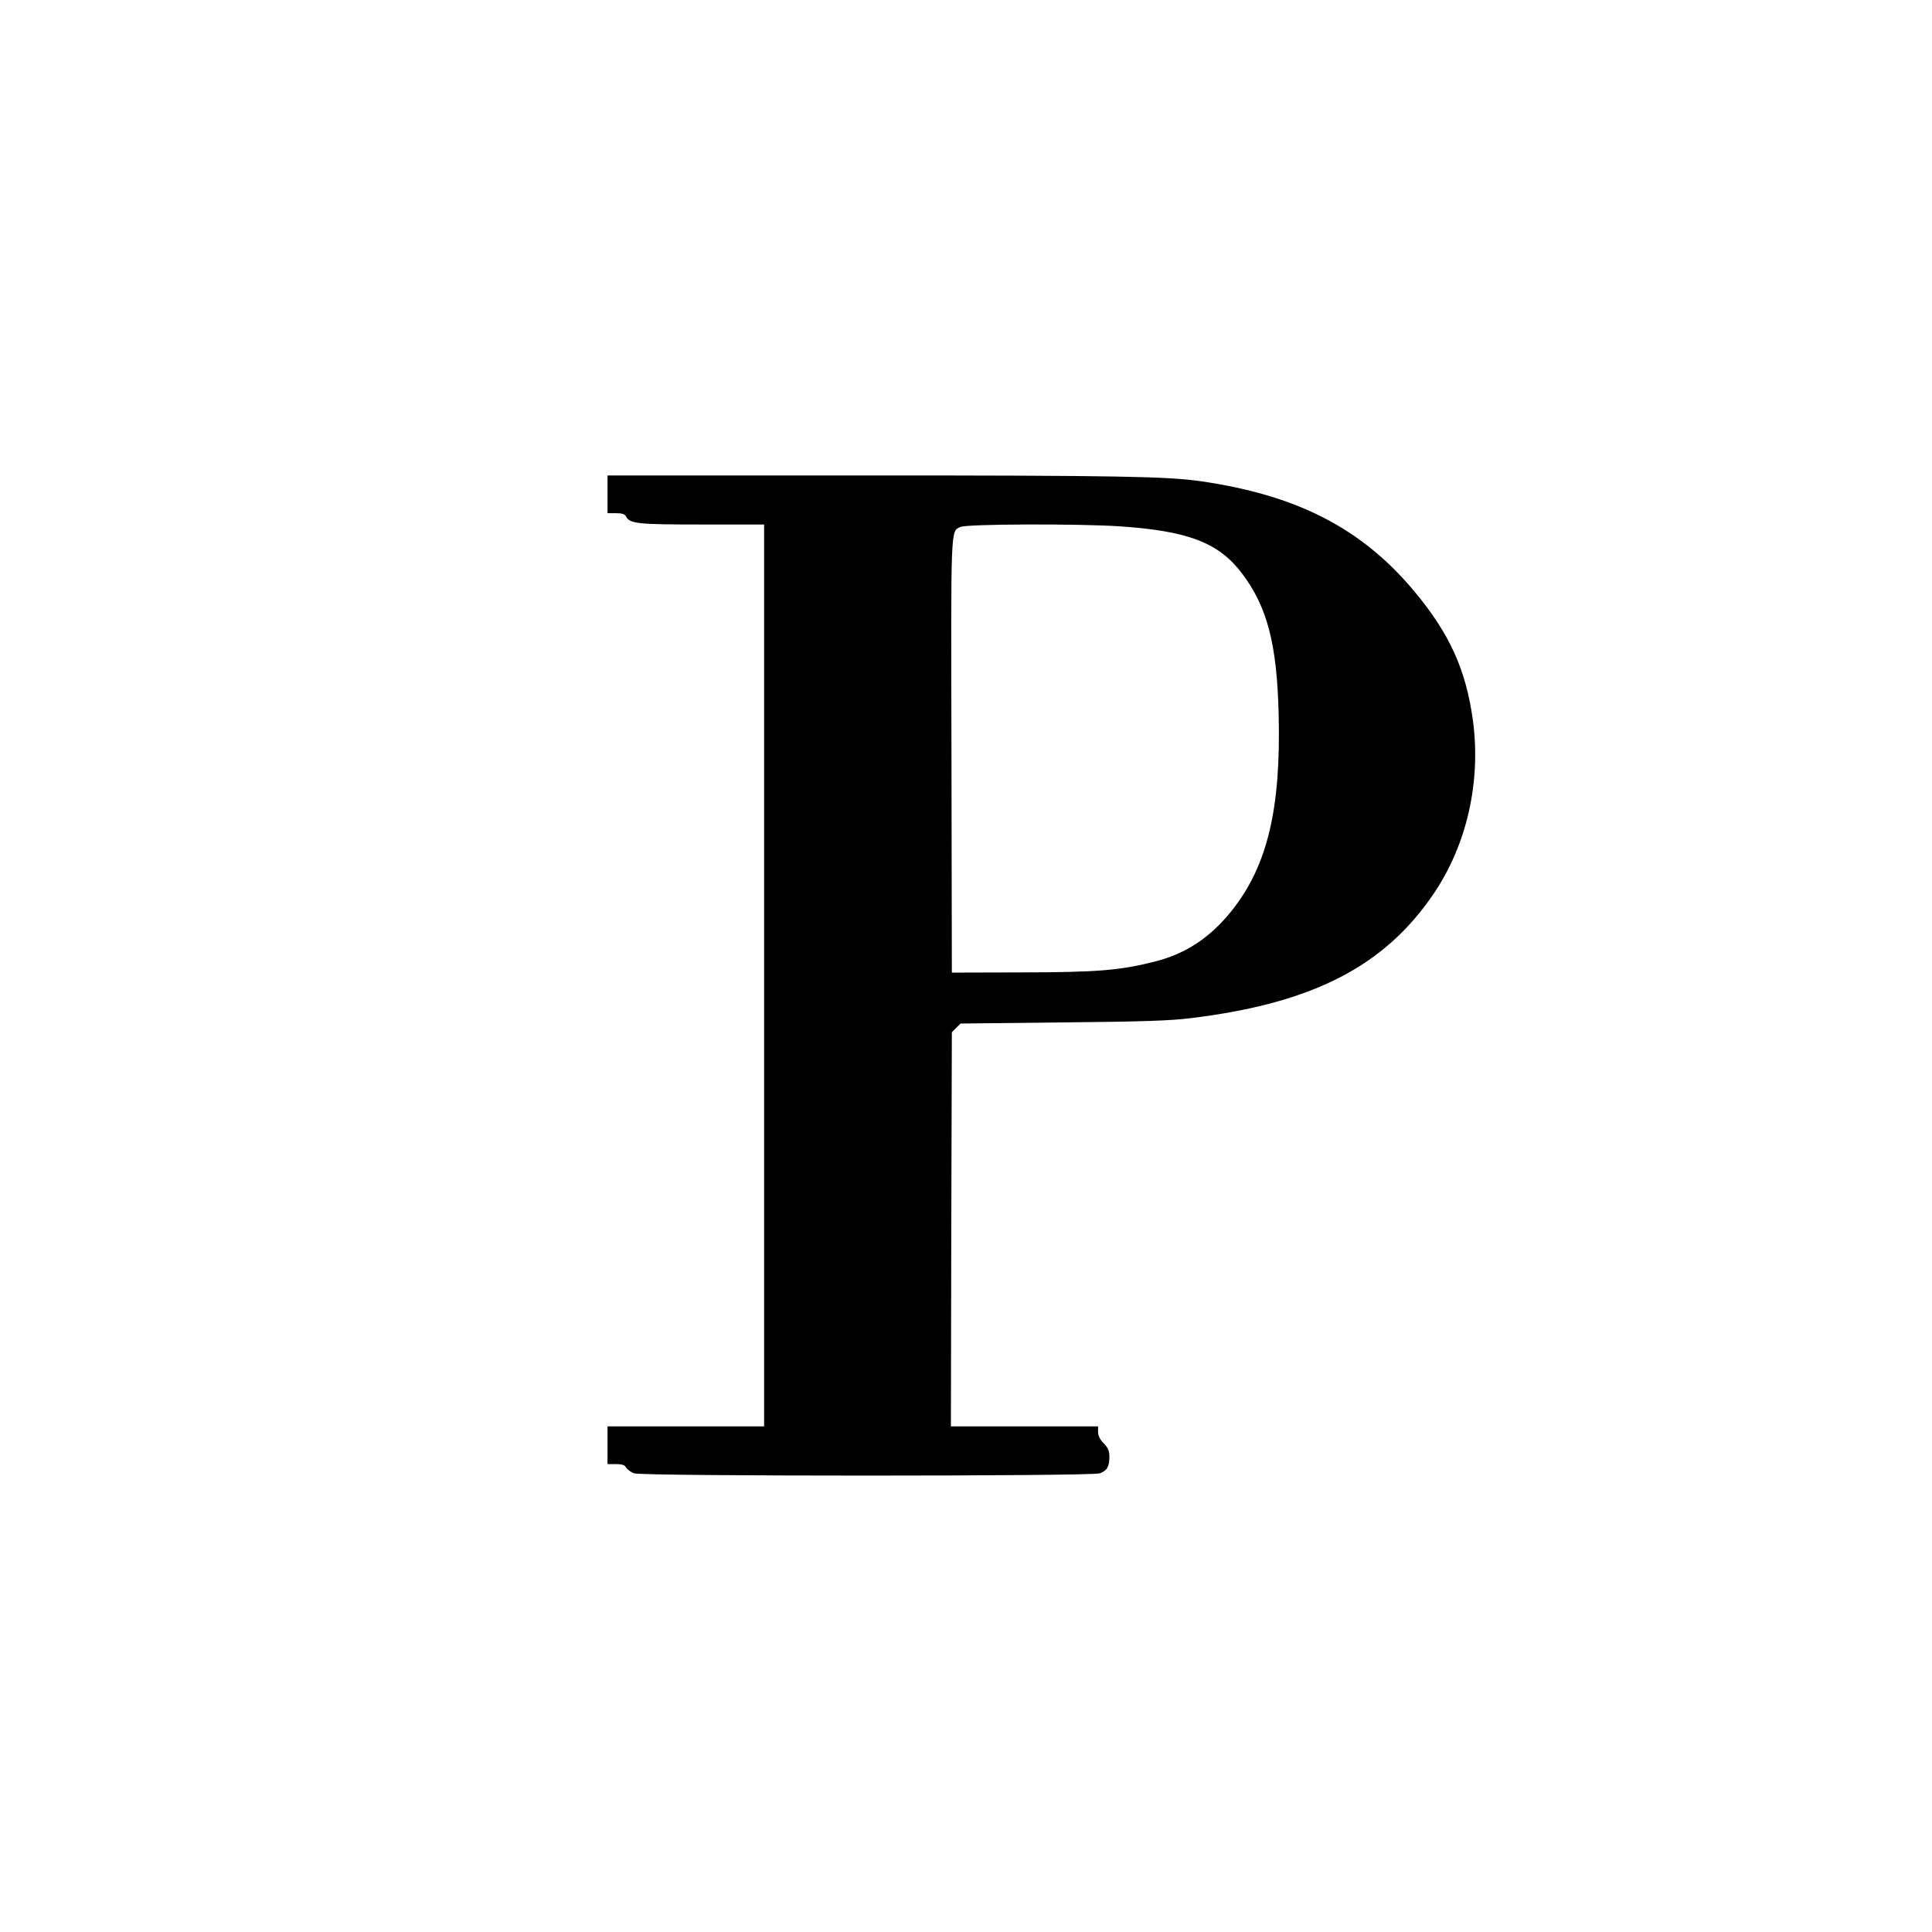
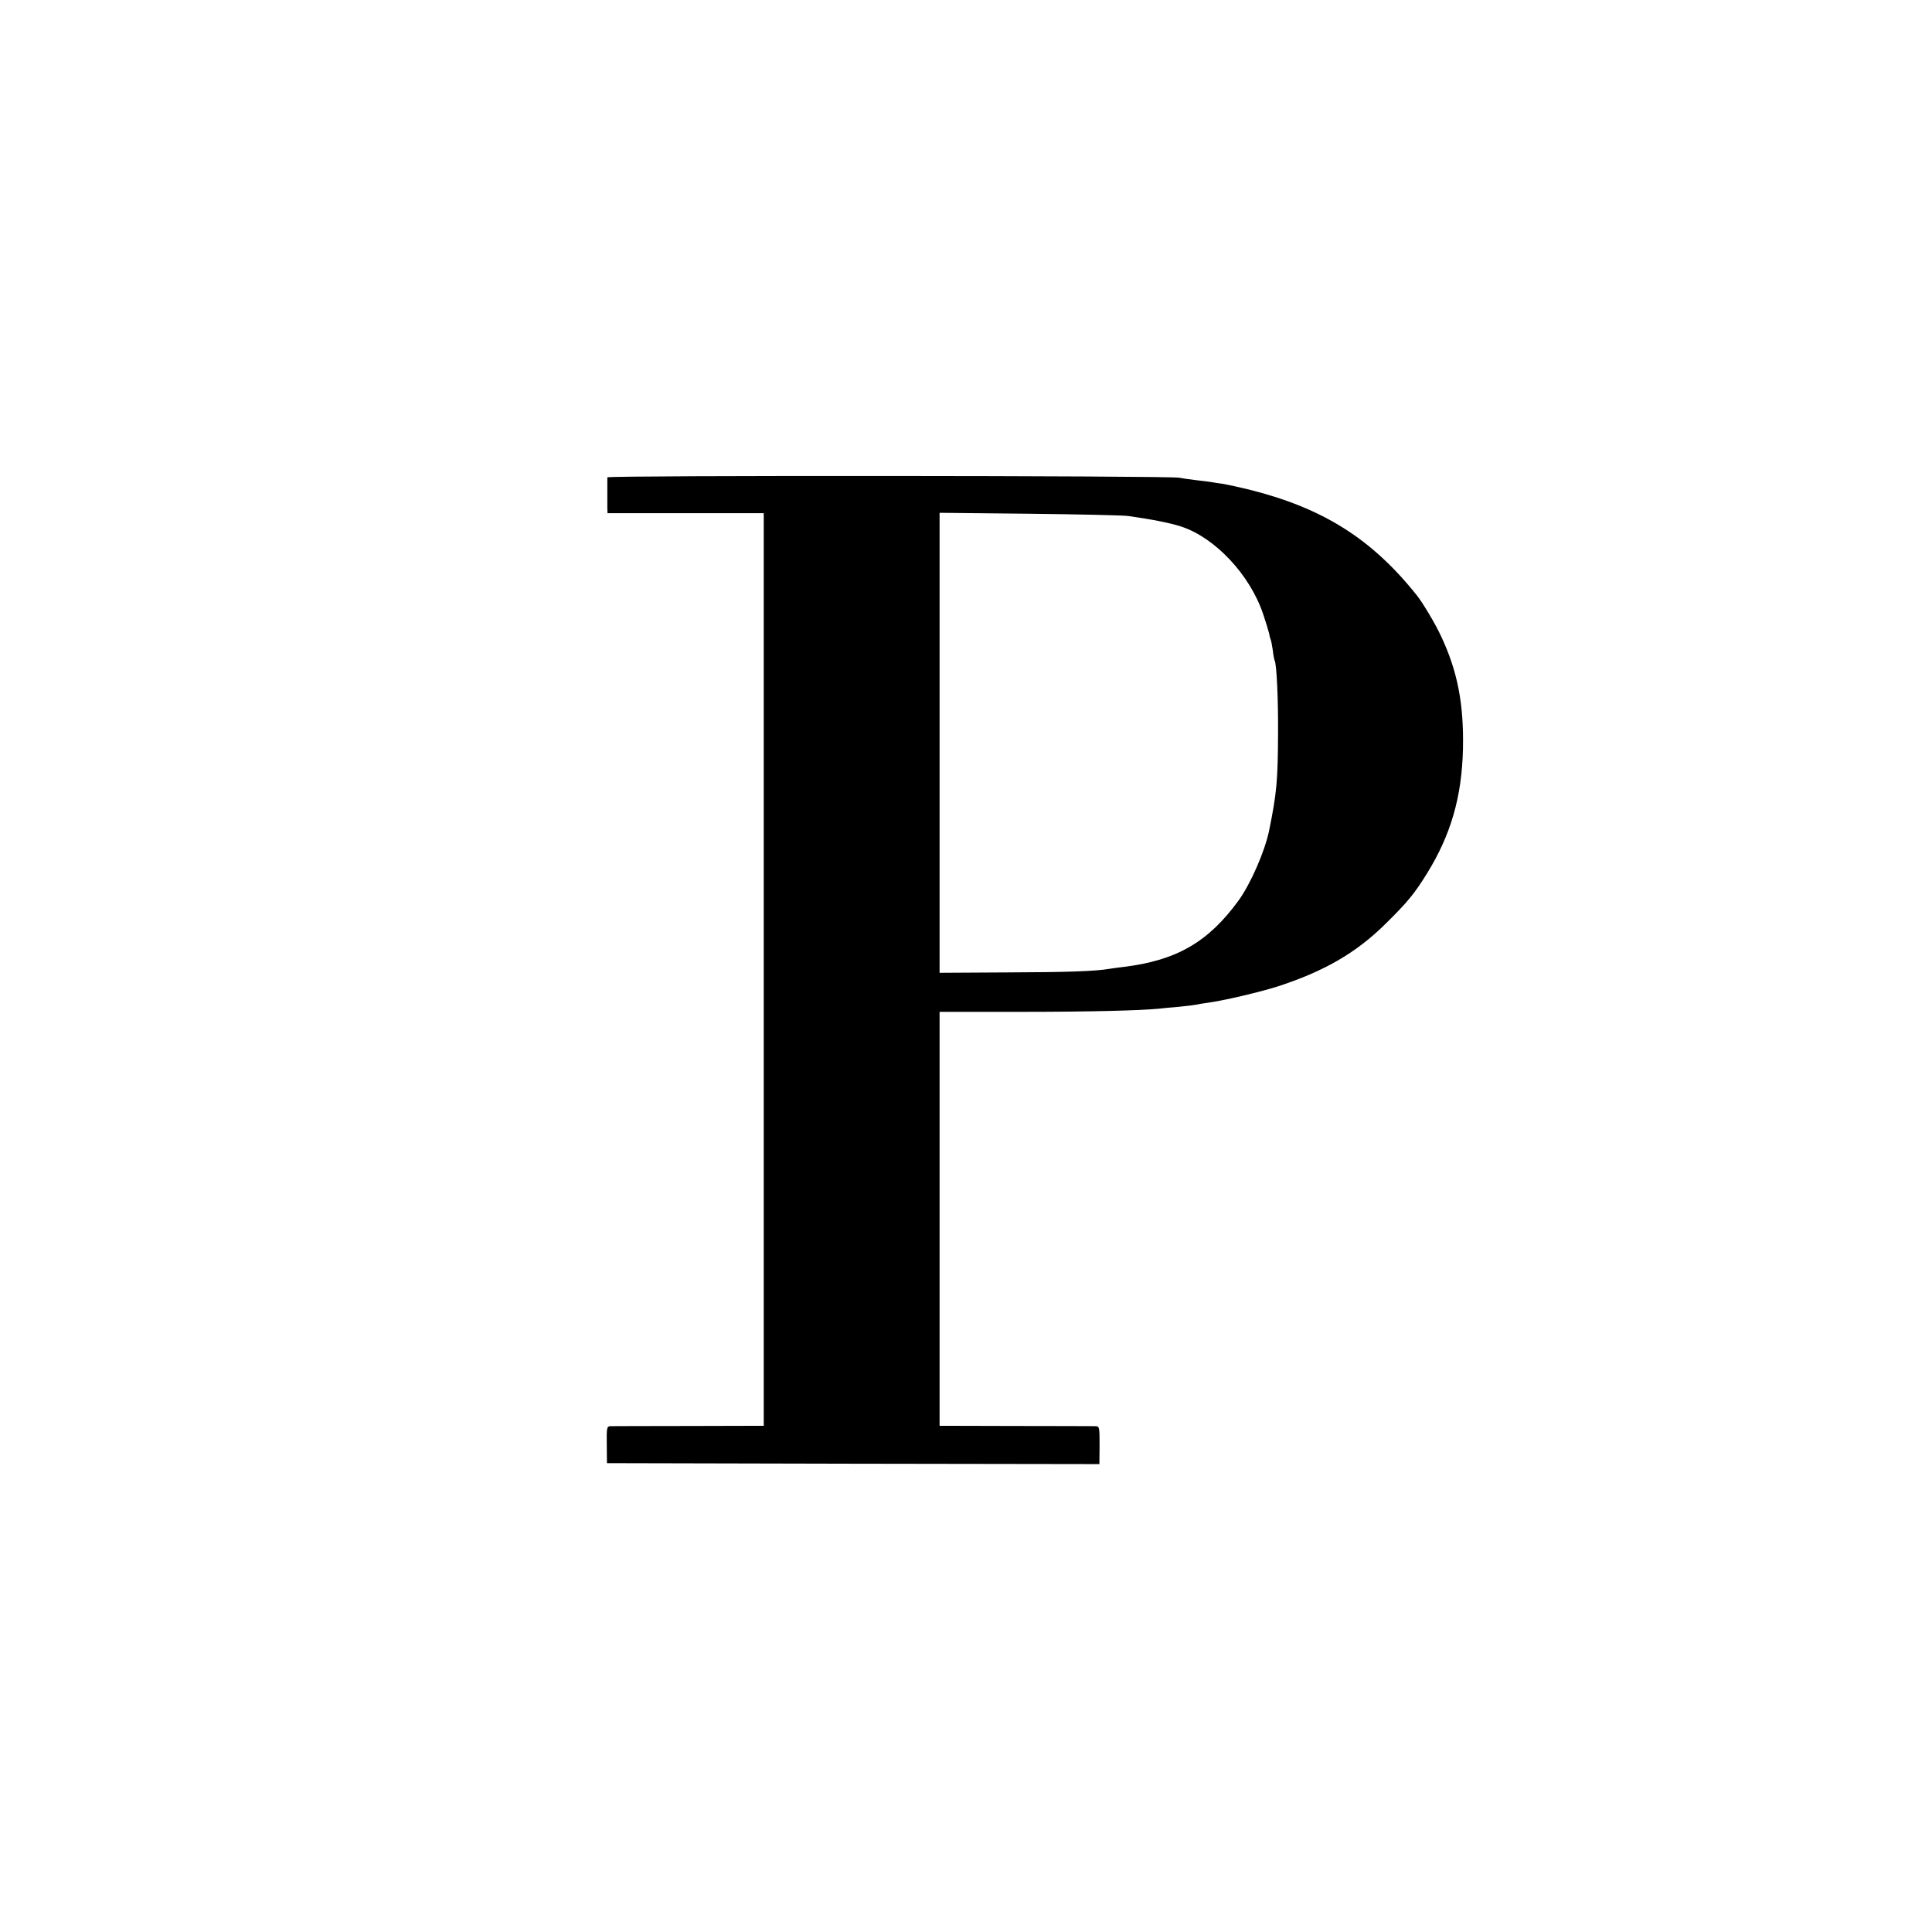
<svg xmlns="http://www.w3.org/2000/svg" version="1.0" width="1024pt" height="1024pt" viewBox="0 0 1024 1024" preserveAspectRatio="xMidYMid meet">
  <g transform="translate(0,1024) scale(0.1,-0.1)" fill="#000000" stroke="none">
-     <path d="M3220 7620 l0 -100 45 0 c33 0 47 -5 54 -19 20 -37 63 -41 402 -41 l329 0 0 -2390 0 -2390 -415 0 -415 0 0 -100 0 -100 45 0 c33 0 47 -5 54 -19 6 -10 25 -24 42 -30 45 -16 2423 -16 2468 0 38 14 51 35 51 88 0 31 -7 47 -30 71 -20 20 -30 41 -30 60 l0 30 -390 0 -390 0 2 1045 3 1044 23 23 23 23 542 6 c424 4 572 9 682 23 644 79 1024 275 1285 661 175 259 250 592 207 915 -37 272 -125 465 -316 692 -278 330 -620 505 -1131 578 -178 25 -446 30 -1757 30 l-1383 0 0 -100z m2720 -170 c361 -25 521 -87 645 -252 132 -176 183 -373 192 -740 13 -505 -59 -805 -247 -1043 -115 -144 -243 -229 -407 -271 -189 -48 -307 -57 -708 -58 l-370 -1 -2 1150 c-3 1232 -5 1186 47 1212 31 16 631 18 850 3z" />
+     <path d="M3219 7710 c0 -5 0 -39 0 -75 0 -36 0 -76 0 -90 l1 -25 414 0 414 0 0 -2418 0 -2419 -397 -1 c-218 0 -405 -1 -416 -1 -19 -1 -20 -8 -19 -99 l1 -97 1305 -3 1305 -2 1 100 c0 96 -1 100 -21 101 -12 0 -203 1 -424 1 l-403 1 0 1097 0 1097 428 0 c373 0 635 7 737 17 17 2 64 7 105 10 41 4 82 9 90 11 8 2 35 7 60 10 84 11 275 56 370 86 247 80 419 179 574 333 117 115 154 161 219 266 127 205 185 406 191 660 5 237 -28 412 -117 600 -29 63 -96 175 -127 214 -240 301 -498 463 -889 561 -53 13 -114 26 -136 30 -23 3 -50 7 -60 9 -11 2 -49 7 -85 11 -36 4 -76 10 -90 13 -51 11 -3030 13 -3031 2z m2761 -205 c128 -18 223 -37 281 -56 180 -59 365 -257 434 -464 15 -44 29 -91 32 -104 2 -14 6 -27 8 -31 2 -4 7 -29 11 -56 3 -27 8 -52 10 -55 10 -18 19 -197 18 -379 -1 -258 -7 -324 -48 -525 -23 -109 -97 -278 -160 -366 -161 -222 -330 -320 -612 -354 -27 -3 -60 -8 -74 -10 -75 -13 -222 -18 -542 -19 l-358 -2 0 1219 0 1219 478 -5 c262 -3 497 -8 522 -12z" />
  </g>
</svg>
